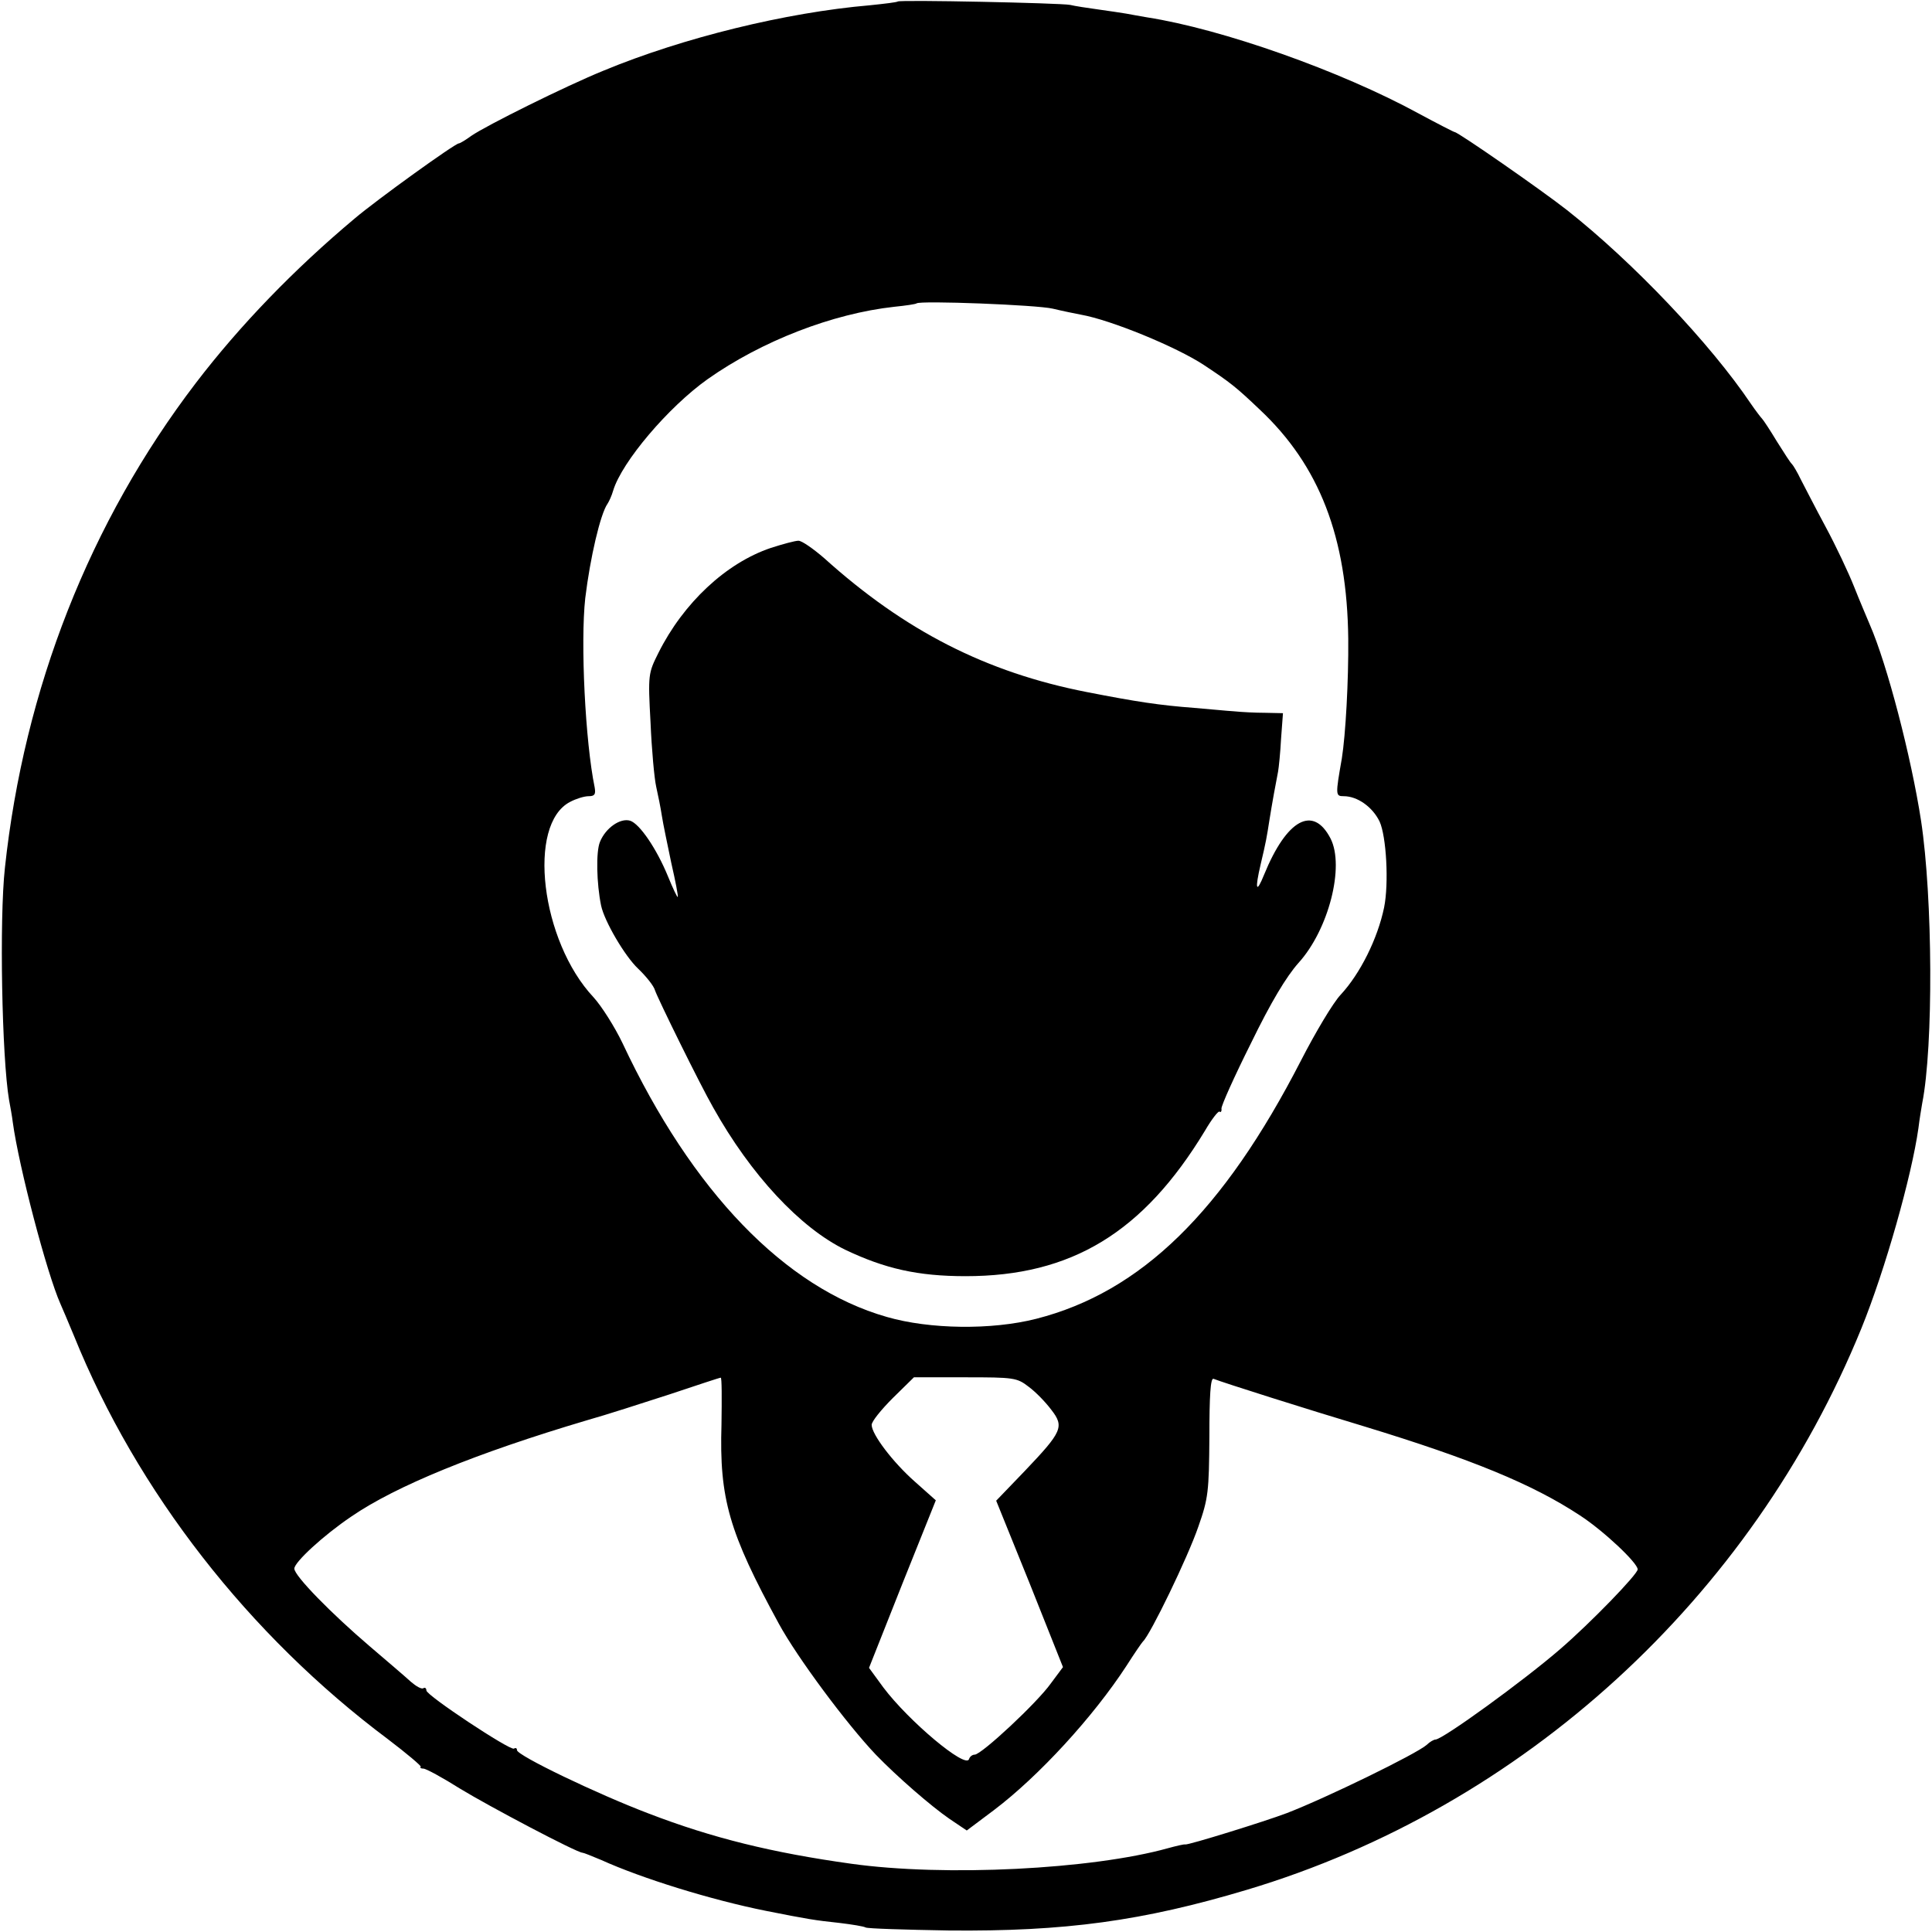
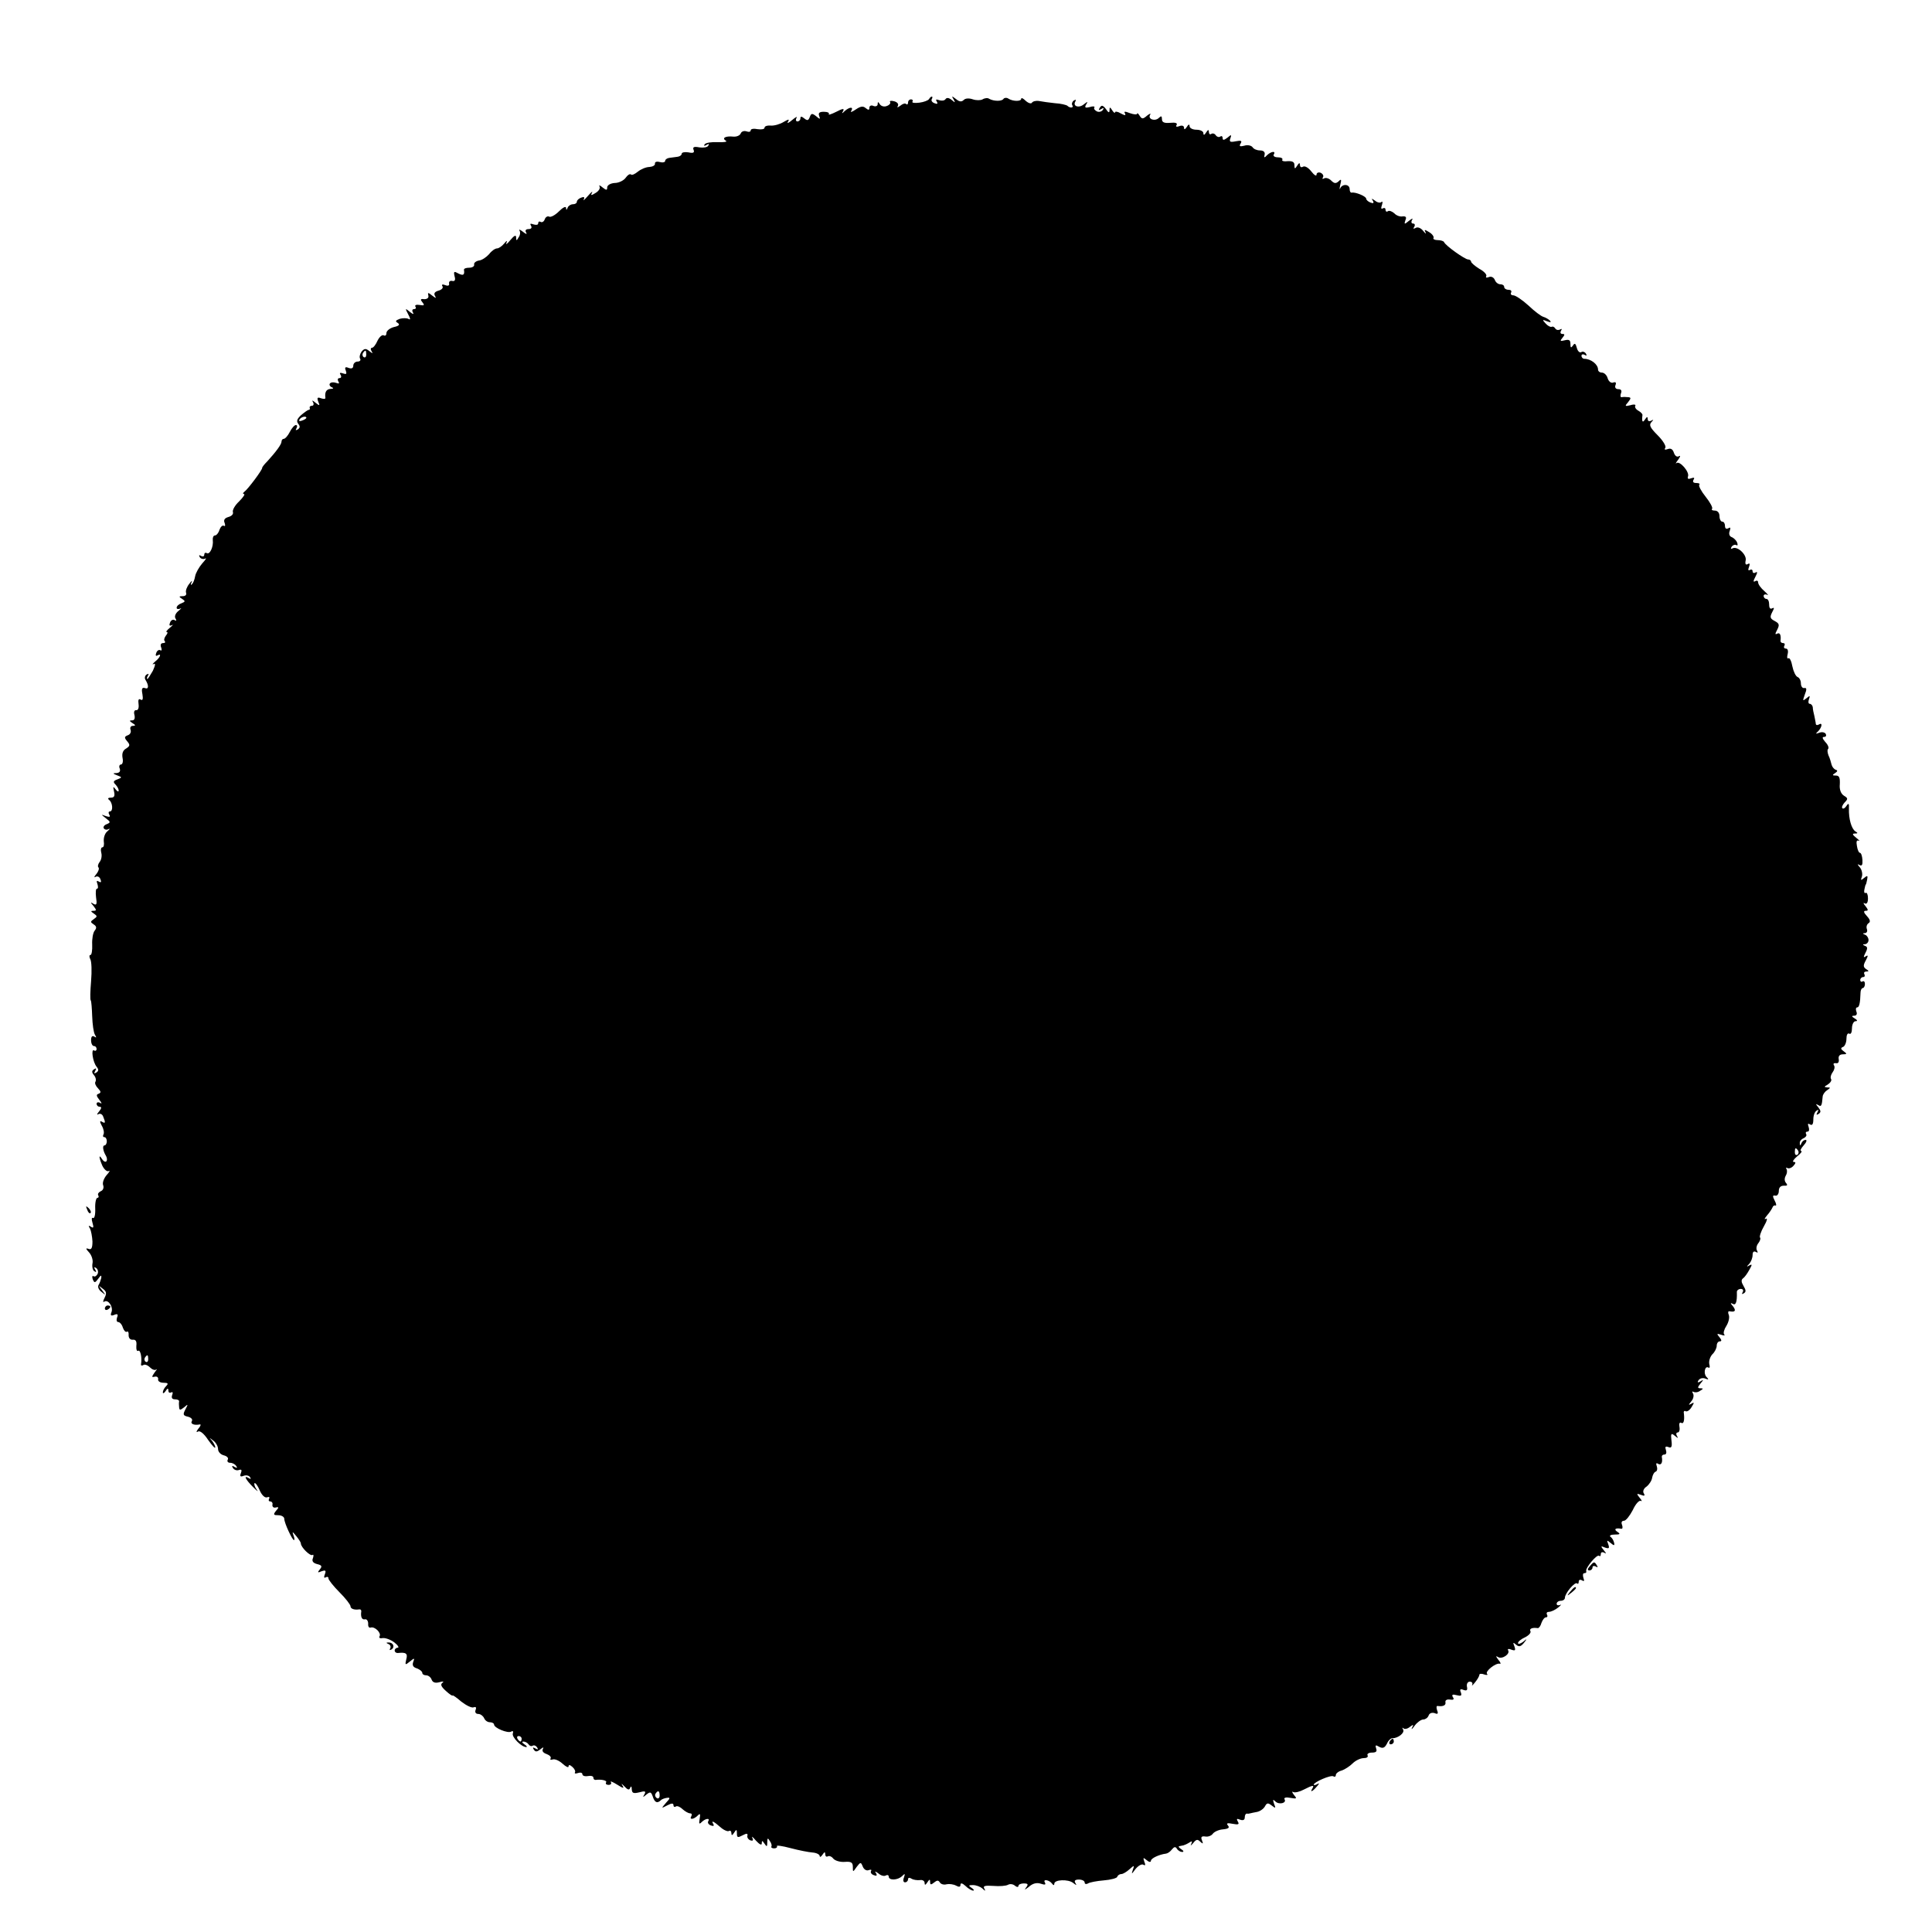
- <svg xmlns="http://www.w3.org/2000/svg" version="1.0" width="512pt" height="512pt" viewBox="0 0 512 512" preserveAspectRatio="xMidYMid meet">
-   <g transform="translate(0,512) scale(0.1,-0.1)" fill="#000000" stroke="none">
-     <path d="M2379 5116 c-2 -2 -35 -6 -74 -10 -222 -19 -495 -86 -705 -173 -101 -41 -312 -146 -351 -173 -15 -11 -30 -20 -33 -20 -10 0 -217 -149 -276 -199 -161 -135 -304 -283 -421 -436 -281 -368 -455 -810 -506 -1285 -15 -136 -8 -503 11 -615 3 -16 8 -43 10 -60 16 -117 90 -399 126 -480 5 -11 21 -49 36 -85 167 -413 463 -793 832 -1069 50 -38 89 -71 87 -73 -3 -3 1 -5 7 -5 7 0 51 -24 97 -53 77 -47 310 -170 325 -170 3 0 25 -9 49 -19 108 -49 292 -106 437 -135 111 -22 129 -25 195 -32 33 -4 64 -9 69 -12 5 -3 104 -6 220 -8 308 -3 514 25 791 108 731 219 1337 773 1628 1488 63 155 133 403 151 530 3 25 8 54 10 66 30 151 28 545 -3 749 -26 169 -90 415 -136 520 -7 17 -26 61 -41 99 -15 38 -49 110 -76 160 -27 50 -56 107 -66 126 -9 19 -20 37 -23 40 -4 3 -21 30 -40 60 -18 30 -36 57 -39 60 -3 3 -17 21 -30 40 -107 159 -312 375 -487 513 -66 52 -289 207 -298 207 -2 0 -45 22 -95 49 -207 113 -521 224 -720 255 -19 3 -44 8 -56 10 -12 2 -45 7 -74 11 -29 4 -62 9 -74 12 -24 5 -452 14 -457 9z m411 -814 c25 -6 59 -13 75 -16 79 -14 252 -85 325 -133 71 -47 86 -59 148 -118 159 -149 232 -339 235 -608 1 -111 -7 -254 -17 -317 -17 -97 -17 -100 5 -100 36 0 76 -28 95 -67 18 -39 25 -164 12 -228 -17 -82 -63 -175 -115 -231 -20 -21 -67 -100 -105 -174 -206 -401 -424 -614 -702 -685 -118 -30 -282 -28 -396 5 -270 77 -516 333 -700 725 -21 44 -56 99 -77 122 -140 149 -177 459 -62 518 15 8 37 15 49 15 16 0 19 5 16 23 -25 121 -38 384 -25 502 13 107 40 223 59 250 4 6 11 21 15 35 23 76 146 221 250 295 143 101 331 174 495 192 30 3 57 7 59 9 9 8 320 -4 361 -14z m-878 -2957 c-6 -197 20 -286 152 -528 49 -90 180 -266 257 -347 57 -59 147 -137 195 -170 l46 -31 72 54 c119 90 263 247 351 382 21 33 41 62 44 65 19 17 119 223 147 305 26 74 28 92 29 238 0 109 3 156 11 153 28 -11 246 -80 399 -126 285 -87 446 -153 572 -236 63 -41 153 -126 153 -143 0 -13 -125 -142 -205 -211 -97 -84 -312 -240 -331 -240 -4 0 -15 -6 -23 -14 -27 -24 -267 -141 -371 -181 -58 -22 -261 -85 -269 -83 -3 1 -24 -4 -46 -10 -201 -56 -591 -76 -840 -41 -208 29 -367 68 -536 133 -137 52 -349 154 -349 168 0 5 -3 7 -8 4 -10 -6 -232 141 -232 154 0 6 -4 9 -8 6 -5 -3 -19 5 -33 17 -13 12 -62 54 -109 94 -102 87 -200 187 -200 206 0 17 77 88 151 138 118 81 331 168 624 255 50 14 149 46 220 69 72 24 132 44 135 44 3 1 3 -55 2 -124z m814 100 c19 -14 45 -41 60 -61 35 -45 29 -58 -70 -162 l-76 -79 89 -220 88 -221 -32 -43 c-36 -51 -184 -189 -202 -189 -6 0 -13 -5 -15 -12 -9 -26 -160 101 -227 190 l-38 52 88 222 89 222 -55 49 c-59 52 -115 126 -115 151 0 9 25 40 56 71 l56 55 136 0 c129 0 137 -1 168 -25z" />
-     <path d="M2043 3668 c-119 -40 -232 -146 -298 -278 -27 -54 -28 -57 -21 -185 3 -71 10 -148 15 -170 5 -22 12 -57 15 -77 3 -20 15 -77 25 -125 11 -48 19 -89 17 -90 -1 -2 -13 23 -26 55 -30 73 -75 139 -100 147 -26 8 -65 -19 -80 -56 -11 -26 -9 -111 3 -169 9 -42 63 -134 98 -167 21 -20 42 -46 45 -58 8 -23 119 -249 154 -310 100 -179 231 -319 350 -377 105 -50 192 -70 319 -70 281 0 471 116 634 385 18 31 36 54 39 51 3 -3 6 1 5 8 -1 7 34 85 78 173 53 109 94 177 126 213 80 88 123 256 85 330 -46 89 -116 51 -176 -96 -21 -52 -25 -40 -9 28 14 59 16 71 23 116 7 44 17 99 23 129 2 11 6 50 8 88 l5 67 -47 1 c-27 0 -64 2 -83 4 -19 1 -67 6 -105 9 -92 7 -152 16 -285 42 -266 52 -482 162 -696 355 -29 25 -59 46 -68 46 -9 0 -42 -9 -73 -19z" />
+ <svg xmlns="http://www.w3.org/2000/svg" version="1.0" width="700pt" height="700pt" viewBox="0 0 700 700" preserveAspectRatio="xMidYMid meet">
+   <g transform="translate(0,700) scale(0.1,-0.1)" fill="#000000" stroke="none">
+     <path d="M3366 6641 c-3 -5 -19 -11 -35 -13 -17 -2 -28 -1 -25 4 3 4 0 8 -5 8 -6 0 -11 -5 -11 -12 0 -6 -3 -8 -7 -5 -3 4 -13 1 -21 -6 -10 -7 -13 -8 -9 -1 4 7 -2 14 -13 17 -11 3 -18 2 -15 -3 3 -4 -3 -11 -12 -14 -9 -4 -20 -1 -25 6 -6 10 -8 10 -8 1 0 -7 -7 -10 -15 -7 -8 4 -15 1 -15 -6 0 -9 -3 -10 -13 -2 -10 9 -19 7 -37 -5 -13 -9 -20 -11 -16 -5 10 16 -6 15 -23 0 -11 -11 -12 -10 -6 0 5 10 -2 9 -25 -3 -18 -9 -30 -13 -27 -8 3 4 -5 8 -18 8 -16 0 -21 -4 -17 -15 5 -13 3 -13 -11 -1 -14 11 -18 11 -23 -3 -5 -13 -9 -14 -20 -5 -10 8 -14 8 -14 0 0 -6 -5 -11 -11 -11 -5 0 -7 6 -3 13 4 6 -3 3 -16 -8 -13 -11 -20 -14 -15 -6 6 10 3 10 -16 -1 -13 -8 -34 -14 -46 -13 -13 1 -23 -2 -23 -8 0 -5 -11 -7 -25 -5 -14 3 -25 1 -25 -4 0 -6 -7 -7 -15 -4 -9 3 -18 0 -21 -7 -3 -8 -15 -13 -27 -12 -28 3 -43 -5 -27 -15 7 -4 -7 -6 -29 -5 -23 1 -44 -2 -48 -8 -4 -6 -1 -7 7 -2 8 5 11 4 6 -3 -3 -6 -18 -8 -32 -6 -20 4 -25 1 -21 -9 4 -10 -1 -13 -19 -9 -13 2 -24 0 -24 -5 0 -5 -7 -10 -15 -11 -8 -1 -22 -3 -30 -4 -8 -1 -15 -6 -15 -11 0 -5 -9 -7 -20 -4 -11 3 -18 0 -17 -6 1 -6 -8 -11 -20 -12 -12 0 -31 -8 -42 -17 -11 -9 -22 -14 -25 -10 -4 3 -12 -2 -19 -12 -7 -10 -25 -19 -40 -19 -15 -1 -27 -8 -27 -16 0 -11 -3 -11 -17 0 -9 8 -14 9 -11 4 4 -6 -2 -17 -14 -24 -16 -10 -19 -10 -13 1 4 7 -3 2 -15 -12 -12 -14 -19 -19 -15 -13 4 9 1 11 -9 7 -9 -3 -16 -10 -16 -15 0 -5 -6 -9 -14 -9 -8 0 -17 -6 -19 -12 -4 -10 -6 -10 -6 -1 -1 7 -12 1 -26 -13 -14 -14 -30 -22 -35 -19 -6 3 -13 -1 -16 -9 -3 -9 -10 -13 -15 -10 -5 3 -9 1 -9 -5 0 -6 -7 -7 -17 -4 -11 4 -14 3 -9 -5 4 -7 1 -12 -9 -12 -10 0 -13 -5 -9 -12 5 -8 0 -7 -11 2 -10 8 -16 10 -13 5 4 -6 3 -17 -3 -25 -7 -13 -9 -13 -9 0 0 10 -7 7 -21 -10 -11 -14 -18 -18 -14 -10 4 10 1 9 -8 -2 -8 -10 -20 -18 -26 -18 -7 0 -20 -9 -29 -21 -10 -11 -26 -22 -37 -23 -11 -2 -19 -9 -17 -15 1 -6 -7 -11 -18 -11 -11 0 -19 -3 -19 -7 3 -19 -2 -23 -20 -14 -16 9 -18 8 -14 -10 4 -13 1 -19 -8 -17 -8 2 -13 -2 -12 -9 2 -8 -4 -10 -14 -6 -10 4 -14 2 -10 -4 4 -6 -3 -13 -14 -16 -14 -4 -18 -10 -13 -19 6 -10 3 -9 -10 1 -15 12 -17 12 -14 0 2 -8 -4 -13 -15 -13 -14 2 -15 -1 -6 -12 8 -10 6 -12 -10 -9 -12 2 -19 0 -16 -6 4 -5 1 -9 -5 -9 -6 0 -8 -5 -4 -12 5 -8 0 -7 -11 2 -17 14 -18 14 -6 -9 8 -15 9 -21 2 -17 -6 4 -21 4 -32 1 -16 -6 -18 -9 -8 -15 9 -6 5 -11 -14 -15 -15 -4 -27 -14 -27 -22 0 -8 -4 -11 -10 -8 -5 3 -15 -5 -22 -19 -6 -14 -15 -26 -20 -26 -5 0 -6 -6 -2 -12 6 -10 5 -10 -8 0 -12 10 -18 10 -28 -2 -6 -9 -9 -20 -5 -26 3 -5 -1 -10 -9 -10 -9 0 -16 -7 -16 -15 0 -9 -6 -12 -17 -8 -12 5 -15 2 -10 -10 4 -12 2 -14 -10 -10 -11 4 -14 2 -9 -5 4 -7 2 -12 -4 -12 -6 0 -8 -5 -4 -12 5 -8 2 -9 -9 -5 -9 3 -19 2 -22 -3 -3 -4 1 -11 7 -13 8 -3 6 -6 -4 -6 -16 -1 -22 -12 -19 -33 0 -4 -7 -4 -16 -1 -13 5 -15 2 -10 -12 7 -16 5 -16 -10 -4 -11 9 -14 10 -9 2 4 -7 2 -13 -3 -13 -6 0 -10 -3 -9 -7 2 -5 0 -8 -3 -8 -4 0 -16 -9 -28 -19 -15 -14 -18 -22 -10 -32 7 -9 6 -14 -2 -20 -8 -4 -9 -3 -5 4 4 7 3 12 -2 12 -5 0 -15 -11 -22 -25 -7 -14 -17 -25 -22 -25 -4 0 -8 -4 -8 -10 0 -10 -20 -37 -52 -72 -10 -10 -18 -20 -18 -23 1 -7 -52 -78 -65 -87 -5 -4 -6 -8 -1 -8 5 0 -3 -12 -18 -27 -15 -14 -25 -32 -22 -39 2 -7 -5 -14 -16 -17 -14 -4 -19 -11 -14 -22 3 -9 2 -13 -3 -10 -5 3 -12 -4 -16 -15 -3 -11 -11 -20 -16 -20 -6 0 -9 -8 -8 -17 3 -24 -11 -54 -22 -47 -5 3 -9 0 -9 -6 0 -6 -5 -8 -12 -4 -7 4 -8 3 -4 -5 4 -6 13 -8 19 -5 7 4 2 -4 -10 -17 -12 -14 -24 -35 -26 -47 -2 -12 -7 -25 -12 -29 -4 -5 -5 -1 -1 7 4 8 0 6 -8 -5 -9 -11 -14 -25 -12 -32 3 -8 -2 -13 -12 -13 -14 0 -15 -2 -2 -10 12 -8 12 -10 -3 -16 -9 -3 -17 -10 -17 -16 0 -5 6 -6 13 -3 6 4 4 0 -7 -9 -10 -8 -15 -20 -10 -27 4 -7 3 -10 -3 -6 -6 4 -14 0 -17 -9 -4 -10 -2 -13 7 -9 6 4 3 -1 -7 -9 -11 -9 -16 -16 -12 -16 5 0 3 -6 -3 -13 -6 -8 -8 -17 -4 -20 3 -4 1 -7 -6 -7 -8 0 -11 -6 -7 -16 3 -8 2 -13 -3 -10 -5 3 -12 -1 -15 -10 -3 -8 -2 -12 4 -9 17 10 11 -7 -8 -22 -9 -8 -12 -12 -5 -9 7 4 6 -4 -3 -24 -9 -16 -18 -30 -20 -30 -3 0 -2 5 2 12 4 7 3 8 -5 4 -6 -4 -8 -13 -4 -19 13 -21 12 -36 -2 -30 -10 3 -13 -2 -9 -22 3 -18 1 -24 -6 -20 -8 5 -10 -1 -8 -16 2 -14 -2 -23 -8 -22 -7 1 -10 -6 -7 -17 3 -13 0 -20 -8 -20 -11 0 -11 -2 1 -10 12 -7 12 -10 1 -10 -7 0 -11 -6 -8 -14 3 -8 -1 -17 -10 -20 -13 -5 -13 -9 -2 -22 11 -13 10 -17 -4 -26 -11 -6 -16 -17 -13 -34 3 -13 0 -24 -6 -24 -5 0 -8 -7 -4 -15 3 -10 -1 -15 -12 -16 -14 0 -14 -2 2 -8 19 -7 19 -8 1 -15 -14 -5 -16 -9 -7 -18 7 -7 12 -17 12 -22 0 -6 -5 -4 -11 4 -9 12 -10 11 -6 -7 4 -17 1 -23 -11 -23 -10 0 -13 -3 -7 -8 13 -9 16 -42 3 -42 -5 0 -6 -5 -2 -12 5 -8 1 -9 -12 -5 -19 7 -19 7 0 -8 17 -13 17 -15 3 -21 -9 -3 -14 -10 -11 -15 3 -5 11 -7 17 -3 7 3 5 0 -4 -8 -9 -7 -14 -23 -13 -36 2 -12 0 -22 -5 -22 -5 0 -7 -9 -4 -20 3 -11 0 -26 -6 -33 -6 -8 -8 -17 -4 -20 3 -4 0 -14 -8 -24 -8 -9 -9 -14 -3 -10 7 4 15 0 18 -9 4 -10 2 -13 -6 -8 -8 5 -9 2 -5 -9 3 -10 3 -17 -2 -17 -4 0 -5 -14 -3 -31 4 -25 2 -30 -9 -24 -12 8 -12 6 0 -8 11 -14 11 -17 0 -17 -11 0 -11 -2 1 -10 13 -9 13 -11 0 -20 -13 -9 -13 -11 -1 -19 11 -7 12 -13 4 -23 -6 -7 -10 -30 -9 -50 1 -21 -2 -38 -6 -38 -5 0 -5 -7 -1 -15 5 -8 6 -44 3 -80 -3 -36 -4 -68 -1 -70 2 -3 4 -28 5 -57 1 -29 5 -59 10 -67 6 -10 6 -12 -2 -7 -8 5 -12 0 -12 -13 0 -12 5 -21 10 -21 6 0 10 -5 10 -11 0 -5 -4 -8 -9 -5 -12 8 -5 -42 9 -59 8 -10 8 -15 -1 -21 -8 -5 -9 -3 -4 6 5 9 4 11 -4 6 -9 -6 -9 -11 -1 -21 7 -8 9 -18 6 -24 -4 -5 1 -16 9 -24 11 -12 12 -16 2 -20 -9 -3 -8 -8 3 -22 9 -11 10 -16 3 -11 -7 4 -13 2 -13 -3 0 -6 5 -11 11 -11 8 0 7 -6 -2 -17 -8 -9 -9 -14 -3 -10 7 4 15 0 18 -9 9 -22 8 -26 -5 -18 -8 4 -8 0 0 -15 7 -12 9 -26 6 -31 -3 -6 -2 -10 3 -10 5 0 9 -7 9 -15 0 -8 -4 -15 -8 -15 -9 0 -6 -20 5 -38 4 -7 5 -16 1 -20 -3 -3 -10 0 -15 8 -13 21 -12 6 1 -24 7 -14 17 -22 23 -19 6 4 3 -3 -8 -15 -10 -12 -16 -28 -12 -37 3 -9 -1 -18 -9 -21 -8 -4 -12 -10 -9 -15 3 -5 1 -9 -3 -9 -5 0 -9 -18 -8 -39 1 -22 -3 -37 -8 -34 -5 3 -6 -4 -2 -17 5 -17 4 -21 -5 -15 -9 6 -11 4 -4 -6 4 -8 8 -29 9 -47 0 -24 -4 -31 -14 -27 -11 4 -11 1 2 -13 9 -10 15 -28 12 -40 -2 -12 1 -25 7 -28 7 -5 8 -2 3 6 -5 8 -4 11 3 6 6 -4 9 -13 6 -21 -4 -8 -10 -12 -15 -9 -5 3 -6 -2 -3 -11 6 -14 8 -14 20 2 10 14 12 14 11 3 -2 -8 -6 -20 -10 -26 -4 -7 1 -18 11 -25 16 -13 16 -13 2 6 -14 18 -14 19 2 6 14 -10 15 -17 7 -33 -6 -12 -7 -18 -1 -14 14 9 33 -19 26 -38 -5 -12 -2 -15 10 -10 12 5 15 2 10 -10 -3 -9 -1 -16 4 -16 6 0 14 -9 17 -20 4 -11 10 -18 15 -15 4 3 7 -3 6 -13 0 -10 6 -17 15 -16 11 1 15 -6 13 -22 -1 -13 2 -22 7 -18 8 4 14 -26 10 -49 -1 -5 3 -6 8 -3 5 4 16 0 24 -8 8 -8 18 -12 23 -8 5 4 2 -1 -6 -11 -11 -16 -11 -18 1 -15 8 2 13 -3 12 -9 -2 -7 7 -13 19 -13 17 0 19 -3 10 -12 -7 -7 -12 -17 -12 -23 0 -5 5 -3 10 5 7 11 10 11 10 2 0 -7 4 -10 10 -7 6 3 7 -1 4 -9 -4 -11 0 -16 10 -16 9 0 15 -3 15 -7 -1 -5 -1 -14 0 -22 1 -11 4 -11 18 0 15 13 15 12 5 -7 -10 -19 -9 -23 9 -27 12 -3 18 -10 14 -16 -6 -10 8 -16 29 -12 5 1 3 -6 -5 -15 -8 -10 -9 -15 -2 -11 7 5 22 -7 37 -30 15 -21 26 -33 26 -27 0 5 -6 16 -12 24 -11 12 -10 12 4 1 10 -7 18 -21 18 -31 0 -10 9 -20 21 -23 12 -3 18 -10 14 -16 -3 -6 1 -11 9 -11 8 0 18 -5 22 -12 5 -7 3 -8 -6 -3 -9 6 -11 4 -6 -4 5 -7 14 -10 22 -7 9 3 11 0 7 -11 -5 -12 -2 -15 10 -10 9 3 19 1 23 -5 4 -7 3 -8 -4 -4 -21 13 -13 -4 15 -32 15 -15 21 -19 13 -9 -7 9 -10 20 -8 23 3 3 12 -9 19 -26 8 -18 19 -28 27 -25 7 3 10 0 7 -5 -3 -6 -1 -10 4 -10 6 0 10 -6 8 -12 -1 -7 4 -12 12 -10 12 3 12 0 1 -12 -11 -14 -9 -16 9 -16 11 0 21 -6 21 -13 0 -15 29 -77 35 -77 3 0 2 8 -2 18 -5 14 -3 13 10 -3 9 -11 17 -23 17 -27 0 -14 34 -47 42 -42 4 3 5 -2 2 -11 -5 -11 0 -18 15 -22 17 -4 19 -8 10 -19 -10 -12 -8 -13 6 -7 15 5 17 3 12 -11 -4 -10 -3 -15 3 -11 6 3 10 2 10 -4 0 -5 18 -28 40 -50 22 -22 40 -45 40 -51 0 -9 14 -14 32 -11 5 0 7 -2 7 -7 -3 -20 2 -32 14 -29 6 1 11 -6 11 -16 -1 -10 3 -16 9 -14 15 5 40 -20 32 -32 -3 -6 3 -8 12 -6 10 1 29 -6 42 -16 13 -10 18 -19 12 -19 -6 0 -11 -5 -11 -10 0 -6 6 -10 13 -9 28 3 35 -2 29 -23 -5 -21 -4 -22 13 -8 17 14 18 13 12 -2 -4 -12 0 -19 14 -23 10 -4 19 -11 19 -16 0 -5 6 -9 14 -9 8 0 17 -7 20 -16 4 -10 13 -13 28 -9 13 4 18 3 11 -2 -8 -6 -5 -14 13 -30 13 -12 24 -19 24 -16 0 2 14 -7 31 -22 18 -14 38 -24 45 -21 8 3 11 0 7 -10 -3 -8 1 -14 10 -14 8 0 17 -7 21 -15 3 -8 12 -15 21 -15 8 0 15 -4 15 -8 0 -13 50 -33 62 -26 6 4 9 1 6 -7 -4 -13 31 -49 49 -49 4 0 1 5 -7 10 -9 6 -10 10 -3 10 6 0 15 -5 18 -10 4 -6 10 -8 15 -5 5 3 12 0 16 -6 5 -8 3 -9 -6 -4 -9 5 -11 4 -6 -4 6 -9 11 -9 24 1 10 8 13 9 9 1 -4 -7 1 -14 13 -18 11 -4 18 -11 15 -16 -3 -5 0 -6 7 -4 8 3 24 -4 36 -15 12 -11 22 -16 22 -10 0 7 5 6 14 -2 8 -7 12 -16 9 -20 -2 -4 3 -5 11 -2 9 3 16 1 16 -4 0 -6 9 -9 20 -7 11 2 20 0 20 -6 0 -5 3 -8 8 -8 20 3 43 -2 38 -9 -3 -5 1 -9 9 -9 8 0 12 5 8 10 -3 5 7 1 23 -9 22 -14 27 -15 19 -3 -5 8 -3 7 7 -3 12 -13 18 -15 21 -6 3 8 6 6 6 -5 1 -14 6 -16 27 -11 22 6 25 4 19 -7 -7 -12 -6 -12 7 -1 14 11 17 10 23 -7 7 -22 16 -26 29 -14 3 4 14 8 22 9 13 2 13 -1 -3 -18 -18 -21 -18 -21 5 -9 15 8 22 8 22 1 0 -6 4 -9 9 -5 5 3 16 -2 24 -10 9 -8 21 -15 27 -15 6 0 8 -4 5 -10 -9 -14 8 -13 23 2 9 9 10 6 7 -12 -3 -18 -2 -21 7 -12 14 14 32 16 24 3 -3 -5 1 -12 10 -15 8 -3 12 -2 9 4 -10 16 0 12 25 -10 12 -11 27 -17 31 -14 5 3 9 -1 9 -8 0 -9 3 -9 10 2 8 13 10 12 10 -3 0 -15 3 -16 20 -7 15 8 20 8 18 -1 -2 -6 3 -14 11 -17 9 -3 11 0 7 9 -4 8 2 3 13 -10 13 -14 21 -18 21 -10 0 11 2 11 10 -1 8 -12 10 -12 10 5 0 16 2 17 9 5 6 -8 8 -17 6 -20 -2 -4 2 -7 10 -7 8 0 12 4 10 8 -3 4 19 1 49 -7 30 -8 66 -15 80 -16 14 -1 26 -7 26 -13 0 -5 5 -3 10 5 7 11 10 11 10 2 0 -7 4 -11 9 -8 5 3 14 0 20 -8 7 -8 25 -13 41 -12 24 2 30 -2 30 -18 0 -20 0 -20 14 0 14 18 15 18 22 1 4 -10 13 -16 21 -13 8 3 12 2 9 -3 -3 -5 1 -12 10 -15 10 -4 13 -2 8 7 -6 8 -3 8 9 -1 9 -8 21 -11 27 -7 5 3 10 1 10 -4 0 -15 33 -14 49 2 10 10 11 9 6 -6 -4 -10 -2 -17 4 -17 6 0 11 5 11 11 0 6 5 7 13 2 6 -4 20 -6 30 -5 9 2 17 -3 17 -10 0 -9 3 -9 10 2 8 12 10 12 10 1 0 -10 3 -11 14 -2 11 9 16 9 21 1 4 -7 15 -10 25 -7 9 2 25 0 34 -5 11 -6 16 -5 16 3 0 8 7 6 18 -4 10 -10 23 -17 28 -17 5 0 2 5 -6 10 -12 8 -11 10 5 10 12 0 27 -6 34 -12 11 -11 13 -10 7 0 -5 9 3 11 33 9 23 -2 46 0 53 4 7 4 18 3 25 -3 7 -6 13 -6 13 -1 0 5 9 9 19 9 16 0 18 -3 8 -16 -7 -9 -3 -7 10 3 14 13 29 17 44 12 15 -5 19 -4 15 4 -9 14 16 10 26 -4 5 -7 8 -6 8 0 0 15 50 17 68 3 13 -10 14 -10 8 0 -5 8 0 12 13 12 12 0 21 -5 21 -11 0 -5 5 -7 12 -3 6 4 32 9 57 11 25 2 48 8 49 13 2 6 9 10 15 10 6 0 19 8 29 17 18 16 19 16 12 -3 -5 -16 -4 -15 10 4 10 12 22 19 28 16 8 -5 9 -1 4 11 -5 15 -4 16 9 5 8 -7 15 -8 15 -2 0 9 30 23 55 26 6 1 15 7 21 15 8 10 13 11 18 3 4 -7 13 -12 19 -12 7 0 6 4 -3 10 -8 5 -12 10 -7 11 4 1 10 2 15 3 4 1 13 5 21 10 10 7 12 5 7 -5 -4 -8 -1 -6 7 3 11 14 16 15 26 5 10 -9 11 -8 6 5 -5 12 -2 16 12 14 10 -2 23 3 28 11 6 7 22 14 37 15 19 2 24 6 17 14 -7 8 -2 10 17 6 21 -4 25 -2 19 8 -6 10 -4 12 8 7 11 -4 17 -1 17 8 0 8 3 14 8 14 4 -1 9 0 12 1 3 1 14 3 24 5 11 2 24 11 29 20 7 13 11 14 25 3 14 -11 15 -10 8 7 -5 15 -4 17 5 8 13 -13 42 -6 33 8 -3 6 6 8 21 5 24 -4 25 -3 13 11 -7 9 -8 14 -2 10 6 -3 23 1 38 9 33 17 39 17 31 4 -10 -16 1 -11 16 7 10 11 10 14 2 9 -7 -4 -13 -5 -13 -2 0 9 62 36 71 30 5 -3 9 -1 9 5 0 5 9 13 21 16 12 4 30 16 40 26 10 10 28 19 40 19 11 0 17 4 14 10 -3 5 4 10 15 10 16 0 20 4 16 15 -4 12 -2 14 11 6 13 -7 20 -4 28 11 5 12 15 21 20 20 20 0 45 19 39 31 -4 7 -4 9 1 5 4 -4 15 -2 23 5 13 10 15 9 8 -3 -4 -8 1 -5 10 8 9 12 23 22 31 22 7 0 16 6 19 14 3 9 12 12 22 9 11 -5 14 -2 9 10 -3 9 -3 16 1 16 20 -3 32 2 29 14 -1 7 6 11 17 9 12 -2 16 1 10 9 -5 9 -1 11 14 7 16 -4 19 -2 15 10 -5 11 -2 14 10 9 11 -4 15 -1 12 12 -2 10 3 18 10 18 8 0 12 -5 9 -11 -3 -6 2 -2 10 8 9 11 16 23 16 28 0 4 8 5 18 1 9 -3 14 -2 10 2 -9 9 32 41 46 37 5 -2 3 5 -5 14 -10 13 -10 16 -1 10 15 -9 45 12 36 25 -3 5 3 6 12 2 14 -5 16 -3 11 12 -6 14 -5 16 6 6 11 -9 17 -7 28 6 13 16 12 17 -3 4 -10 -7 -18 -9 -18 -4 0 5 12 15 26 21 14 7 22 17 19 22 -5 9 7 14 27 11 4 0 10 8 13 19 4 11 11 20 16 20 6 0 7 5 4 10 -3 6 0 10 7 10 8 0 23 7 34 16 10 8 13 13 7 9 -7 -3 -13 -1 -13 4 0 6 7 11 15 11 8 0 15 5 15 11 0 16 36 59 44 52 3 -3 6 -1 6 6 0 7 5 9 12 5 8 -5 9 -2 5 9 -3 10 -2 17 3 17 6 0 9 3 7 8 -3 11 39 62 47 55 3 -3 6 -1 6 6 0 7 5 9 13 5 8 -5 7 -2 -2 9 -12 15 -12 17 4 10 15 -5 17 -3 12 12 -6 15 -5 16 8 5 13 -11 16 -11 13 1 -2 8 -7 17 -13 21 -5 4 1 8 15 8 20 0 22 2 10 10 -14 9 -7 15 14 11 5 -1 6 5 3 14 -4 9 -1 15 7 15 7 0 21 18 32 39 10 22 23 36 29 33 5 -3 4 2 -4 11 -12 15 -12 17 4 11 13 -5 16 -4 11 5 -5 7 -1 18 10 25 9 7 19 22 20 32 2 10 7 20 13 22 5 2 7 10 4 19 -4 11 -2 14 5 9 11 -6 17 5 13 26 0 5 4 8 10 8 6 0 8 7 5 16 -4 12 -2 15 9 11 11 -5 14 1 11 24 -3 25 -1 28 12 17 12 -10 14 -10 8 -1 -4 7 -3 13 3 13 5 0 8 9 6 20 -2 11 0 18 6 15 9 -6 13 8 10 34 -2 7 2 11 6 8 5 -3 15 3 22 15 10 16 10 19 -1 12 -11 -6 -11 -5 0 9 8 9 10 22 6 28 -4 7 -3 9 2 6 6 -3 16 -2 24 4 12 7 12 9 1 9 -11 0 -11 3 0 17 12 14 12 16 0 8 -10 -6 -12 -4 -7 4 5 7 15 10 25 6 12 -5 13 -3 4 6 -12 12 -6 42 7 34 5 -3 6 3 3 13 -2 11 3 26 11 35 9 8 16 23 16 31 0 9 5 16 11 16 8 0 7 5 -1 15 -11 13 -10 14 6 9 10 -4 16 -3 11 1 -4 5 0 19 8 31 8 13 12 30 9 39 -4 9 -3 15 2 14 21 -4 25 2 13 18 -10 11 -10 14 -1 9 11 -7 16 6 15 42 -1 6 6 12 14 12 8 0 11 -5 7 -12 -4 -7 -3 -8 4 -4 9 5 8 12 -1 27 -8 13 -9 22 -2 27 6 4 16 18 23 31 11 19 11 22 0 16 -10 -6 -11 -5 0 6 6 7 12 21 12 32 0 11 4 15 12 11 7 -4 8 -3 4 5 -4 6 -2 19 5 27 6 8 9 17 6 20 -3 3 3 22 14 41 11 19 14 31 7 27 -7 -4 -5 1 4 12 9 10 18 24 20 29 2 6 7 9 11 7 4 -1 3 7 -3 18 -8 16 -8 20 2 18 7 -2 13 6 13 17 0 13 7 19 18 19 13 -1 15 2 8 10 -6 7 -6 17 -1 26 5 8 6 18 3 24 -3 5 -2 7 3 4 5 -3 15 0 22 8 9 10 9 14 1 14 -6 0 -1 9 12 20 13 10 20 19 15 20 -5 0 -1 9 9 20 10 11 13 20 7 20 -6 0 -13 -6 -15 -12 -4 -10 -6 -10 -6 0 -1 7 6 15 14 18 8 4 12 10 9 15 -3 5 -1 9 5 9 6 0 7 7 4 17 -4 11 -3 14 5 9 8 -5 12 1 12 18 0 14 5 28 12 32 7 5 8 3 3 -6 -5 -9 -4 -11 4 -6 9 6 9 11 -1 24 -10 12 -10 14 0 8 11 -7 13 -3 16 32 1 7 8 17 16 22 13 9 13 10 0 10 -12 1 -11 3 3 11 9 6 15 15 11 20 -3 5 0 16 6 24 6 8 9 19 5 25 -4 6 -1 9 7 8 8 -2 12 4 10 15 -2 11 4 17 15 17 15 0 16 2 3 11 -11 8 -12 12 -2 16 6 2 12 16 12 29 0 14 4 22 10 19 6 -4 10 5 10 19 0 14 6 26 13 26 8 0 7 4 -3 10 -12 7 -12 10 -1 10 7 0 11 6 7 15 -3 8 -2 15 3 15 7 0 11 15 12 53 0 9 4 17 8 17 4 0 8 7 8 15 0 8 -4 12 -9 9 -4 -3 -8 0 -8 5 0 6 5 11 11 11 5 0 7 5 4 10 -3 6 0 10 7 10 10 0 10 2 -1 9 -10 7 -11 13 -1 31 9 17 9 21 0 15 -9 -6 -9 -3 -1 13 8 15 8 22 -2 25 -9 4 -9 6 1 6 6 1 12 7 12 15 0 8 -6 17 -12 19 -10 4 -10 6 -1 6 7 1 10 7 7 15 -3 8 0 17 6 21 8 5 6 13 -6 26 -12 13 -13 19 -4 19 10 0 9 4 -1 17 -8 9 -9 14 -3 10 7 -4 12 2 12 18 0 14 -4 22 -8 20 -5 -3 -7 3 -5 12 2 10 4 18 5 18 1 0 3 8 5 18 3 15 1 16 -11 6 -12 -10 -13 -9 -8 5 3 9 0 24 -7 33 -10 11 -10 14 -2 9 9 -5 12 0 11 18 -1 15 -5 26 -9 26 -4 0 -9 11 -11 25 -3 16 -1 22 6 19 6 -3 2 2 -8 10 -15 12 -16 16 -5 16 11 0 11 2 1 8 -14 10 -24 45 -23 82 1 19 -1 22 -9 10 -5 -8 -12 -12 -15 -8 -3 3 1 12 8 20 13 13 13 16 -2 25 -11 7 -17 22 -15 42 1 23 -2 31 -14 31 -14 0 -14 2 -3 9 9 6 10 10 2 12 -7 3 -13 11 -15 19 -2 8 -6 23 -11 33 -4 10 -5 21 -1 24 3 4 -1 15 -11 25 -10 12 -12 18 -4 18 7 0 9 5 6 11 -4 6 -14 8 -24 4 -13 -5 -14 -4 -3 6 14 15 16 33 2 24 -5 -3 -10 -3 -11 2 0 4 -3 17 -5 28 -3 11 -6 26 -6 33 -1 6 -6 12 -11 12 -5 0 -6 7 -3 16 5 14 4 15 -9 4 -14 -11 -14 -10 -6 13 8 20 7 26 -2 24 -7 -1 -12 7 -12 17 0 11 -6 21 -12 23 -7 3 -15 20 -19 39 -3 18 -10 32 -14 29 -5 -3 -6 4 -3 15 3 12 0 20 -6 20 -7 0 -9 5 -6 10 3 6 1 10 -4 10 -6 0 -10 3 -10 8 3 20 -2 32 -12 26 -8 -4 -8 -1 0 14 9 18 8 23 -9 32 -17 9 -18 14 -9 32 8 15 8 18 0 14 -7 -4 -11 1 -11 13 0 12 -4 21 -10 21 -5 0 -10 5 -10 11 0 5 6 7 13 4 6 -4 2 2 -10 13 -13 11 -23 25 -23 32 0 6 -5 8 -11 4 -7 -4 -7 1 1 16 8 15 8 20 1 16 -6 -4 -11 -2 -11 4 0 6 -4 8 -10 5 -6 -4 -7 1 -3 11 4 11 3 15 -5 10 -7 -4 -10 1 -7 14 4 21 -31 53 -48 43 -6 -3 -7 -1 -3 6 4 6 12 9 17 6 5 -3 6 1 3 9 -3 8 -12 17 -20 20 -8 3 -11 12 -7 22 4 12 3 15 -5 10 -7 -4 -12 -1 -12 8 0 9 -4 16 -10 16 -5 0 -10 9 -10 20 0 12 -7 20 -17 20 -9 0 -13 3 -10 6 4 4 -7 24 -23 44 -16 20 -27 40 -23 44 3 3 -1 6 -11 6 -11 0 -14 4 -10 12 5 7 2 9 -9 5 -10 -4 -14 -2 -11 7 6 16 -30 58 -42 48 -4 -4 -2 2 6 12 8 11 10 17 3 13 -7 -4 -14 1 -18 12 -4 13 -11 18 -22 14 -11 -4 -14 -2 -9 5 3 6 -9 26 -28 45 -27 27 -32 37 -23 47 9 10 9 11 0 6 -8 -4 -13 -2 -13 6 0 9 -3 9 -10 -2 -9 -14 -12 -7 -9 17 0 3 -6 10 -15 15 -9 5 -14 13 -11 18 3 4 -5 6 -17 2 -21 -5 -22 -4 -9 11 11 14 11 17 0 18 -8 1 -18 1 -23 0 -5 -1 -6 5 -3 14 4 9 1 15 -9 15 -10 0 -14 6 -11 14 4 10 1 13 -8 10 -7 -3 -16 3 -20 15 -3 12 -13 21 -21 21 -8 0 -14 5 -14 11 0 19 -26 39 -50 39 -5 0 -10 5 -10 11 0 5 5 7 12 3 7 -4 8 -3 4 5 -4 6 -12 9 -17 5 -6 -3 -13 4 -16 16 -4 16 -8 18 -14 8 -7 -10 -9 -8 -9 6 0 14 -5 17 -21 13 -16 -4 -18 -3 -8 9 9 11 9 14 0 14 -7 0 -9 5 -5 12 4 6 3 8 -4 4 -6 -3 -13 -2 -17 4 -4 6 -9 8 -13 6 -4 -2 -14 3 -22 12 -13 14 -12 15 5 8 13 -5 17 -4 10 3 -5 5 -16 11 -23 13 -8 2 -32 20 -54 41 -22 20 -47 37 -55 37 -8 0 -11 5 -8 10 3 6 -1 10 -9 10 -9 0 -16 5 -16 10 0 6 -6 10 -14 10 -8 0 -17 7 -20 16 -4 9 -13 14 -22 10 -8 -3 -12 -2 -9 3 3 6 -8 18 -25 27 -16 10 -30 22 -30 26 0 4 -5 8 -11 8 -11 0 -82 50 -87 63 -2 4 -13 7 -23 7 -11 0 -18 4 -15 8 2 4 -4 14 -16 21 -16 10 -19 10 -13 -1 3 -7 0 -5 -9 6 -8 10 -20 15 -27 10 -8 -4 -10 -3 -5 4 4 7 2 12 -4 12 -6 0 -8 5 -4 13 5 7 0 6 -11 -3 -17 -14 -18 -13 -13 2 5 11 2 15 -10 14 -9 -2 -23 3 -30 11 -8 7 -18 11 -23 8 -5 -4 -9 -1 -9 5 0 6 -4 8 -10 5 -6 -4 -7 1 -3 12 3 10 3 15 -2 11 -4 -4 -15 -2 -23 5 -13 9 -14 9 -8 0 5 -9 2 -11 -8 -7 -9 3 -16 10 -16 14 0 9 -40 25 -52 22 -5 -1 -8 5 -8 13 0 18 -26 20 -34 3 -3 -7 -3 -2 0 12 5 20 4 23 -6 13 -10 -9 -16 -8 -27 3 -8 8 -19 11 -25 8 -6 -4 -8 -2 -5 3 4 6 0 13 -8 17 -8 3 -15 0 -15 -7 0 -7 -9 -1 -19 12 -10 13 -23 21 -30 17 -6 -4 -11 -1 -11 6 0 9 -3 9 -10 -2 -8 -13 -10 -13 -10 2 0 11 -7 15 -25 14 -13 -2 -22 1 -19 5 3 5 -4 9 -16 9 -12 0 -18 5 -15 10 9 14 -9 12 -24 -2 -10 -11 -12 -10 -9 2 2 9 -4 15 -17 15 -11 0 -23 5 -27 12 -5 6 -18 9 -30 5 -16 -4 -19 -2 -13 8 6 10 2 12 -18 8 -20 -4 -24 -2 -19 11 5 14 3 14 -11 2 -12 -9 -17 -10 -17 -2 0 7 -4 10 -9 6 -5 -3 -12 -1 -16 5 -4 6 -11 8 -16 5 -5 -4 -9 0 -9 7 0 9 -3 9 -10 -2 -6 -10 -10 -11 -10 -2 0 6 -11 12 -25 12 -14 0 -25 6 -25 13 0 8 -4 7 -10 -3 -6 -9 -10 -11 -10 -3 0 7 -7 10 -17 6 -10 -4 -14 -2 -10 4 4 7 -4 10 -23 8 -22 -2 -30 2 -30 13 0 12 -3 13 -11 5 -14 -14 -41 -5 -32 11 4 6 -1 5 -11 -3 -15 -13 -19 -13 -27 0 -5 8 -9 11 -9 7 0 -4 -12 -3 -26 2 -18 7 -23 7 -18 -1 4 -8 0 -8 -15 0 -11 7 -21 8 -21 4 0 -4 -5 -1 -10 7 -8 13 -10 13 -10 1 0 -11 -4 -10 -13 4 -11 14 -16 15 -22 5 -6 -9 -4 -11 5 -5 8 5 11 4 6 -3 -4 -6 -13 -9 -21 -6 -8 4 -13 10 -10 14 3 5 -5 6 -17 2 -16 -4 -19 -2 -13 9 8 12 6 12 -8 1 -18 -15 -41 -7 -31 10 4 7 2 8 -5 4 -6 -4 -9 -12 -6 -17 7 -10 -8 -12 -18 -2 -4 3 -24 8 -44 9 -21 2 -47 6 -58 8 -11 2 -23 -1 -26 -6 -3 -5 -13 -2 -23 7 -9 9 -16 12 -16 7 0 -10 -30 -10 -47 1 -6 4 -14 3 -17 -1 -6 -10 -36 -9 -52 0 -5 4 -16 3 -24 -2 -7 -4 -23 -4 -35 0 -14 5 -27 4 -33 -2 -8 -8 -16 -7 -28 3 -16 12 -17 12 -9 -1 7 -13 6 -13 -7 -2 -10 8 -18 9 -22 3 -4 -6 -14 -7 -23 -4 -11 4 -14 3 -9 -5 5 -8 2 -10 -8 -6 -9 3 -13 10 -10 15 3 5 3 9 0 9 -3 0 -7 -4 -10 -9z m-2039 -926 c0 -8 -4 -12 -9 -9 -5 3 -6 10 -3 15 9 13 12 11 12 -6z m-217 -229 c0 -2 -7 -7 -16 -10 -8 -3 -12 -2 -9 4 6 10 25 14 25 6z m5405 -2655 c3 -5 2 -12 -3 -15 -5 -3 -9 1 -9 9 0 17 3 19 12 6z m-5978 -756 c0 -8 -4 -12 -9 -9 -5 3 -6 10 -3 15 9 13 12 11 12 -6z m1353 -1375 c0 -5 -2 -10 -4 -10 -3 0 -8 5 -11 10 -3 6 -1 10 4 10 6 0 11 -4 11 -10z m500 -206 c0 -8 -5 -12 -10 -9 -6 4 -8 11 -5 16 9 14 15 11 15 -7z" />
+     <path d="M316 2617 c3 -10 9 -15 12 -12 3 3 0 11 -7 18 -10 9 -11 8 -5 -6z" />
+     <path d="M380 2259 c0 -5 5 -7 10 -4 6 3 10 8 10 11 0 2 -4 4 -10 4 -5 0 -10 -5 -10 -11z" />
+     <path d="M5760 1325 c-9 -10 -9 -15 -1 -15 6 0 11 5 11 11 0 5 5 7 12 3 7 -4 8 -3 4 4 -9 15 -11 15 -26 -3z" />
+     <path d="M5689 1233 c-13 -16 -12 -17 4 -4 9 7 17 15 17 17 0 8 -8 3 -21 -13z" />
+     <path d="M1408 1043 c6 -2 9 -10 6 -15 -4 -7 -2 -8 5 -4 13 9 5 26 -12 25 -9 0 -8 -2 1 -6z" />
+     <path d="M5035 690 c-3 -5 -1 -10 4 -10 6 0 11 5 11 10 0 6 -2 10 -4 10 -3 0 -8 -4 -11 -10z" />
  </g>
</svg>
